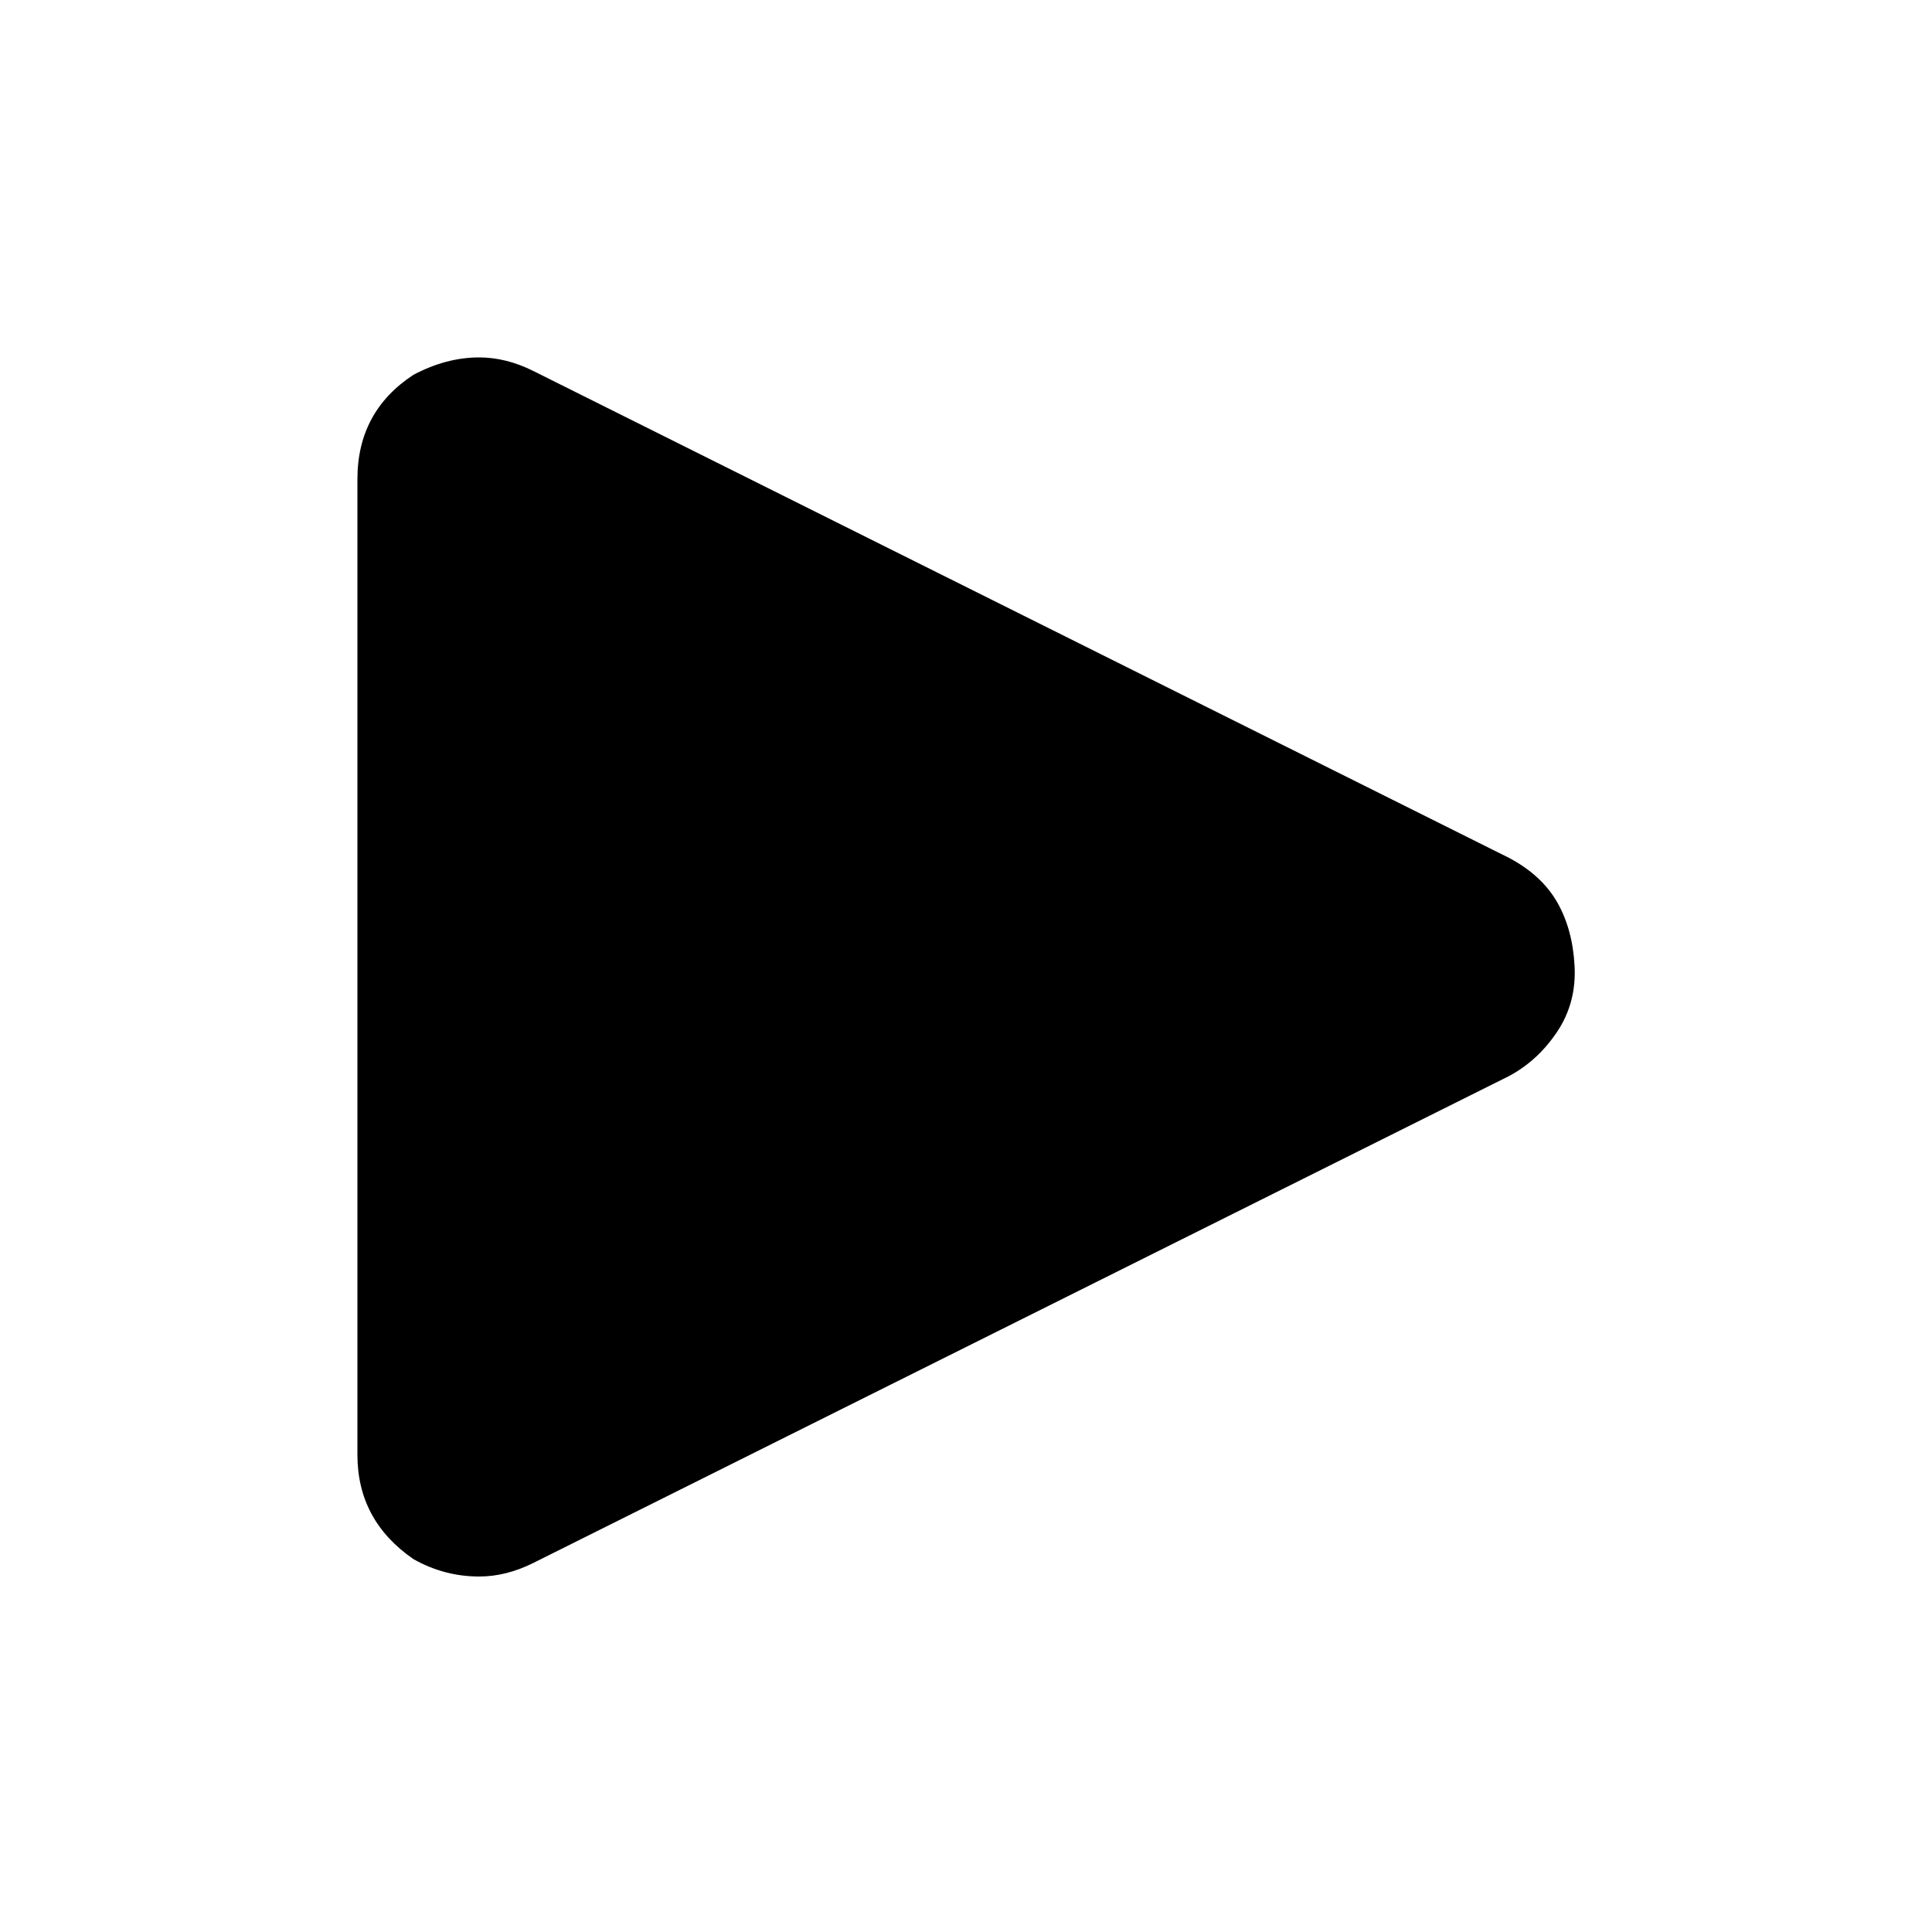
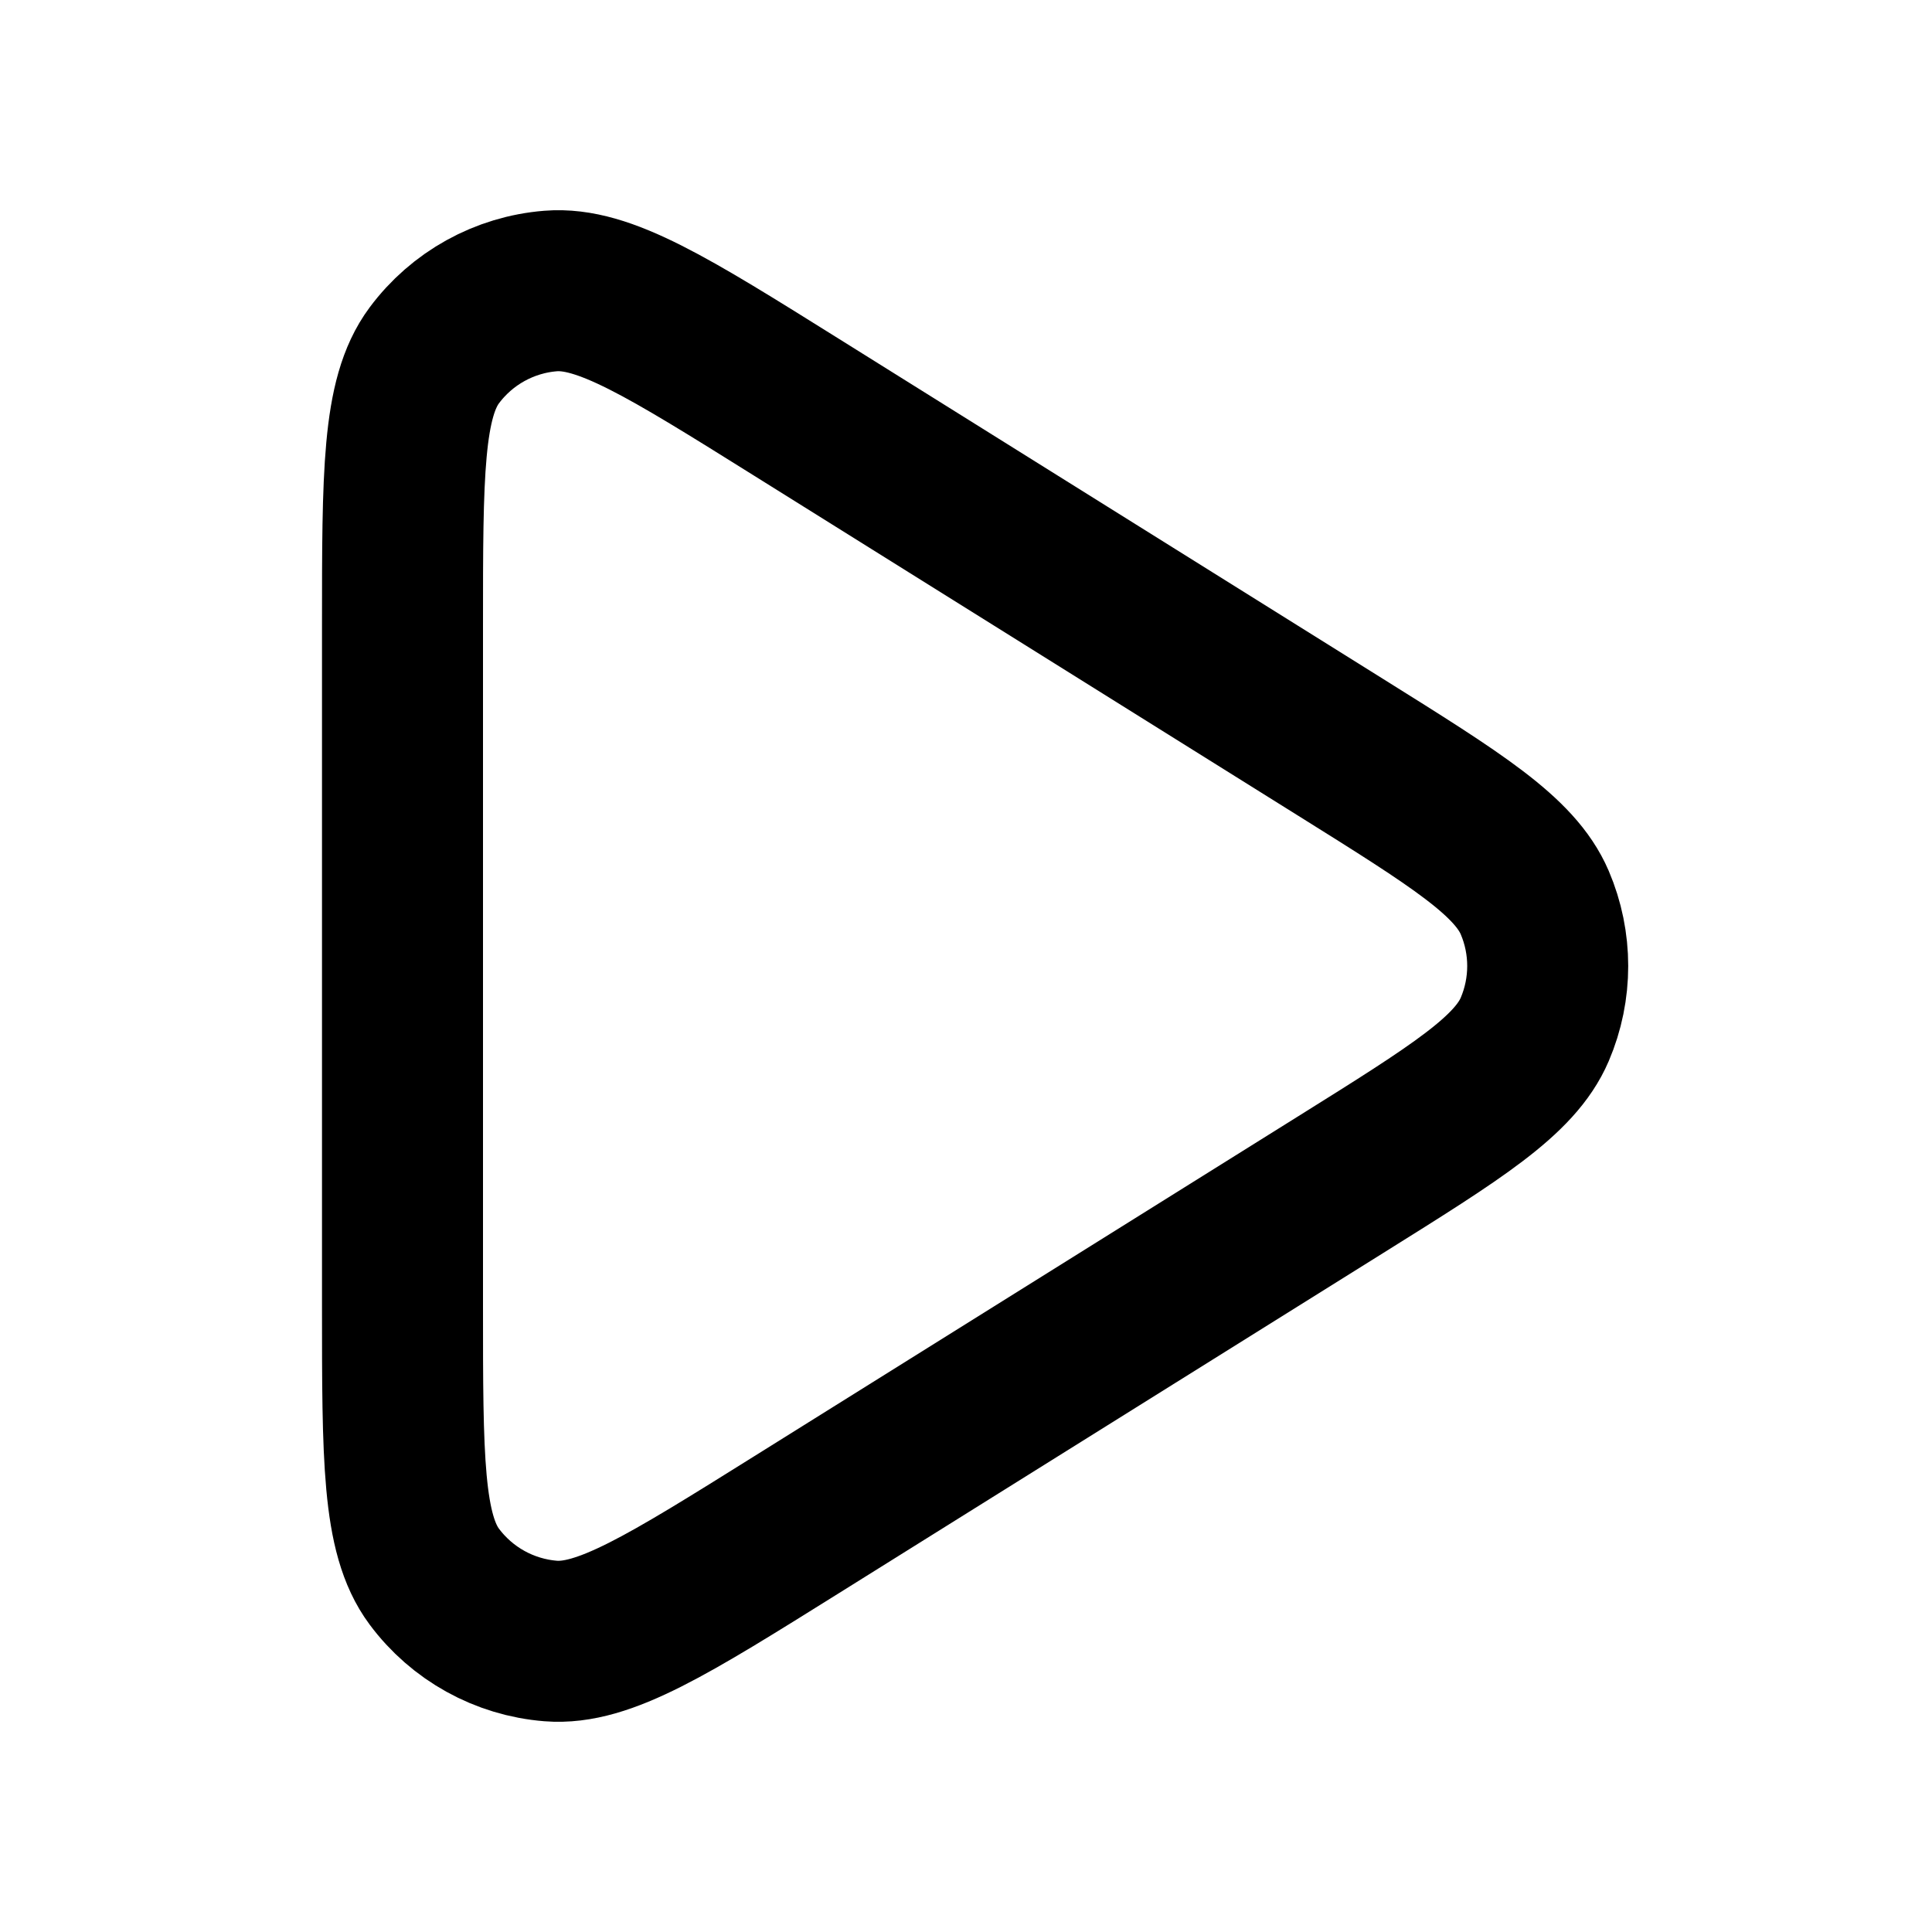
- <svg xmlns="http://www.w3.org/2000/svg" fill="#000000" width="800px" height="800px" viewBox="0 0 32 32" version="1.1">
-   <path d="M5.92 24.096q0 1.088 0.928 1.728 0.512 0.288 1.088 0.288 0.448 0 0.896-0.224l16.16-8.064q0.48-0.256 0.8-0.736t0.288-1.088-0.288-1.056-0.8-0.736l-16.16-8.064q-0.448-0.224-0.896-0.224-0.544 0-1.088 0.288-0.928 0.608-0.928 1.728v16.16z" />
+ <svg xmlns="http://www.w3.org/2000/svg" width="800px" height="800px" viewBox="0 0 24 24" fill="none">
+   <path d="M16.658 9.286C18.098 10.186 18.818 10.636 19.065 11.212C19.28 11.715 19.28 12.285 19.065 12.788C18.818 13.364 18.098 13.814 16.658 14.714L9.896 18.94C8.298 19.939 7.499 20.438 6.84 20.385C6.265 20.339 5.738 20.047 5.394 19.584C5 19.053 5 18.111 5 16.226V7.774C5 5.889 5 4.947 5.394 4.416C5.738 3.953 6.265 3.661 6.84 3.615C7.499 3.562 8.298 4.061 9.896 5.06L16.658 9.286Z" stroke="#000000" stroke-width="2" stroke-linejoin="round" />
</svg>
